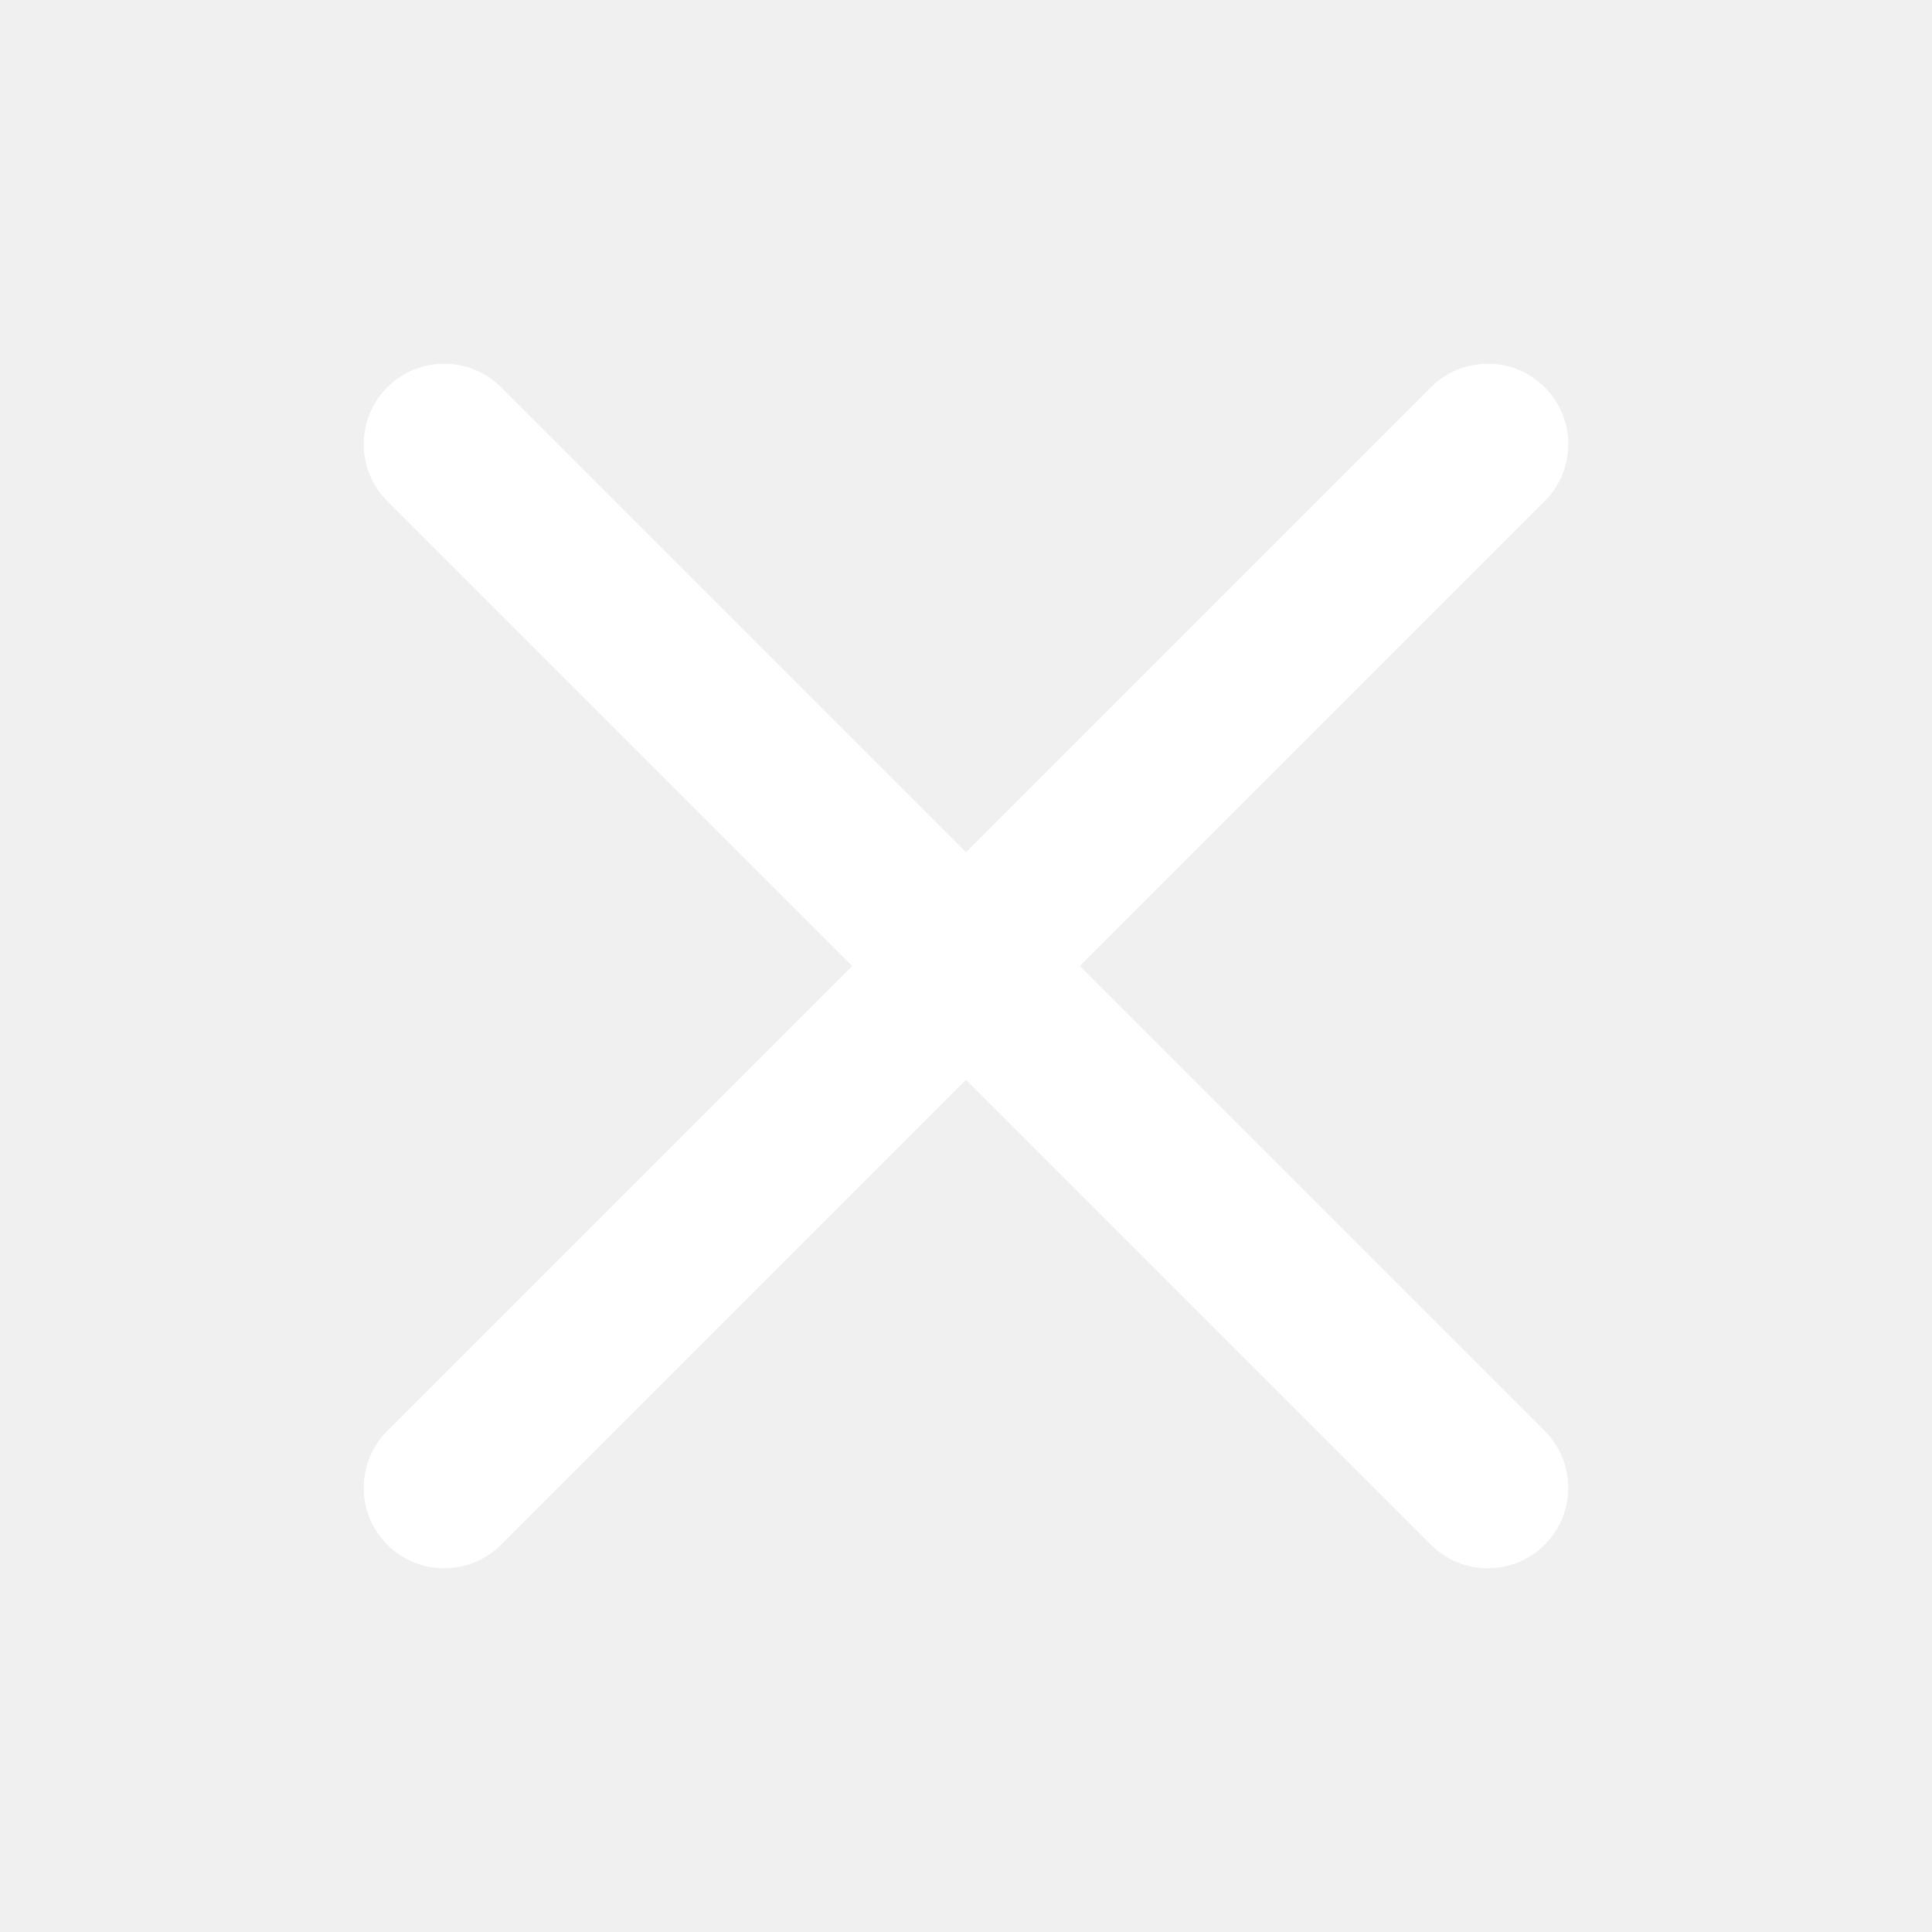
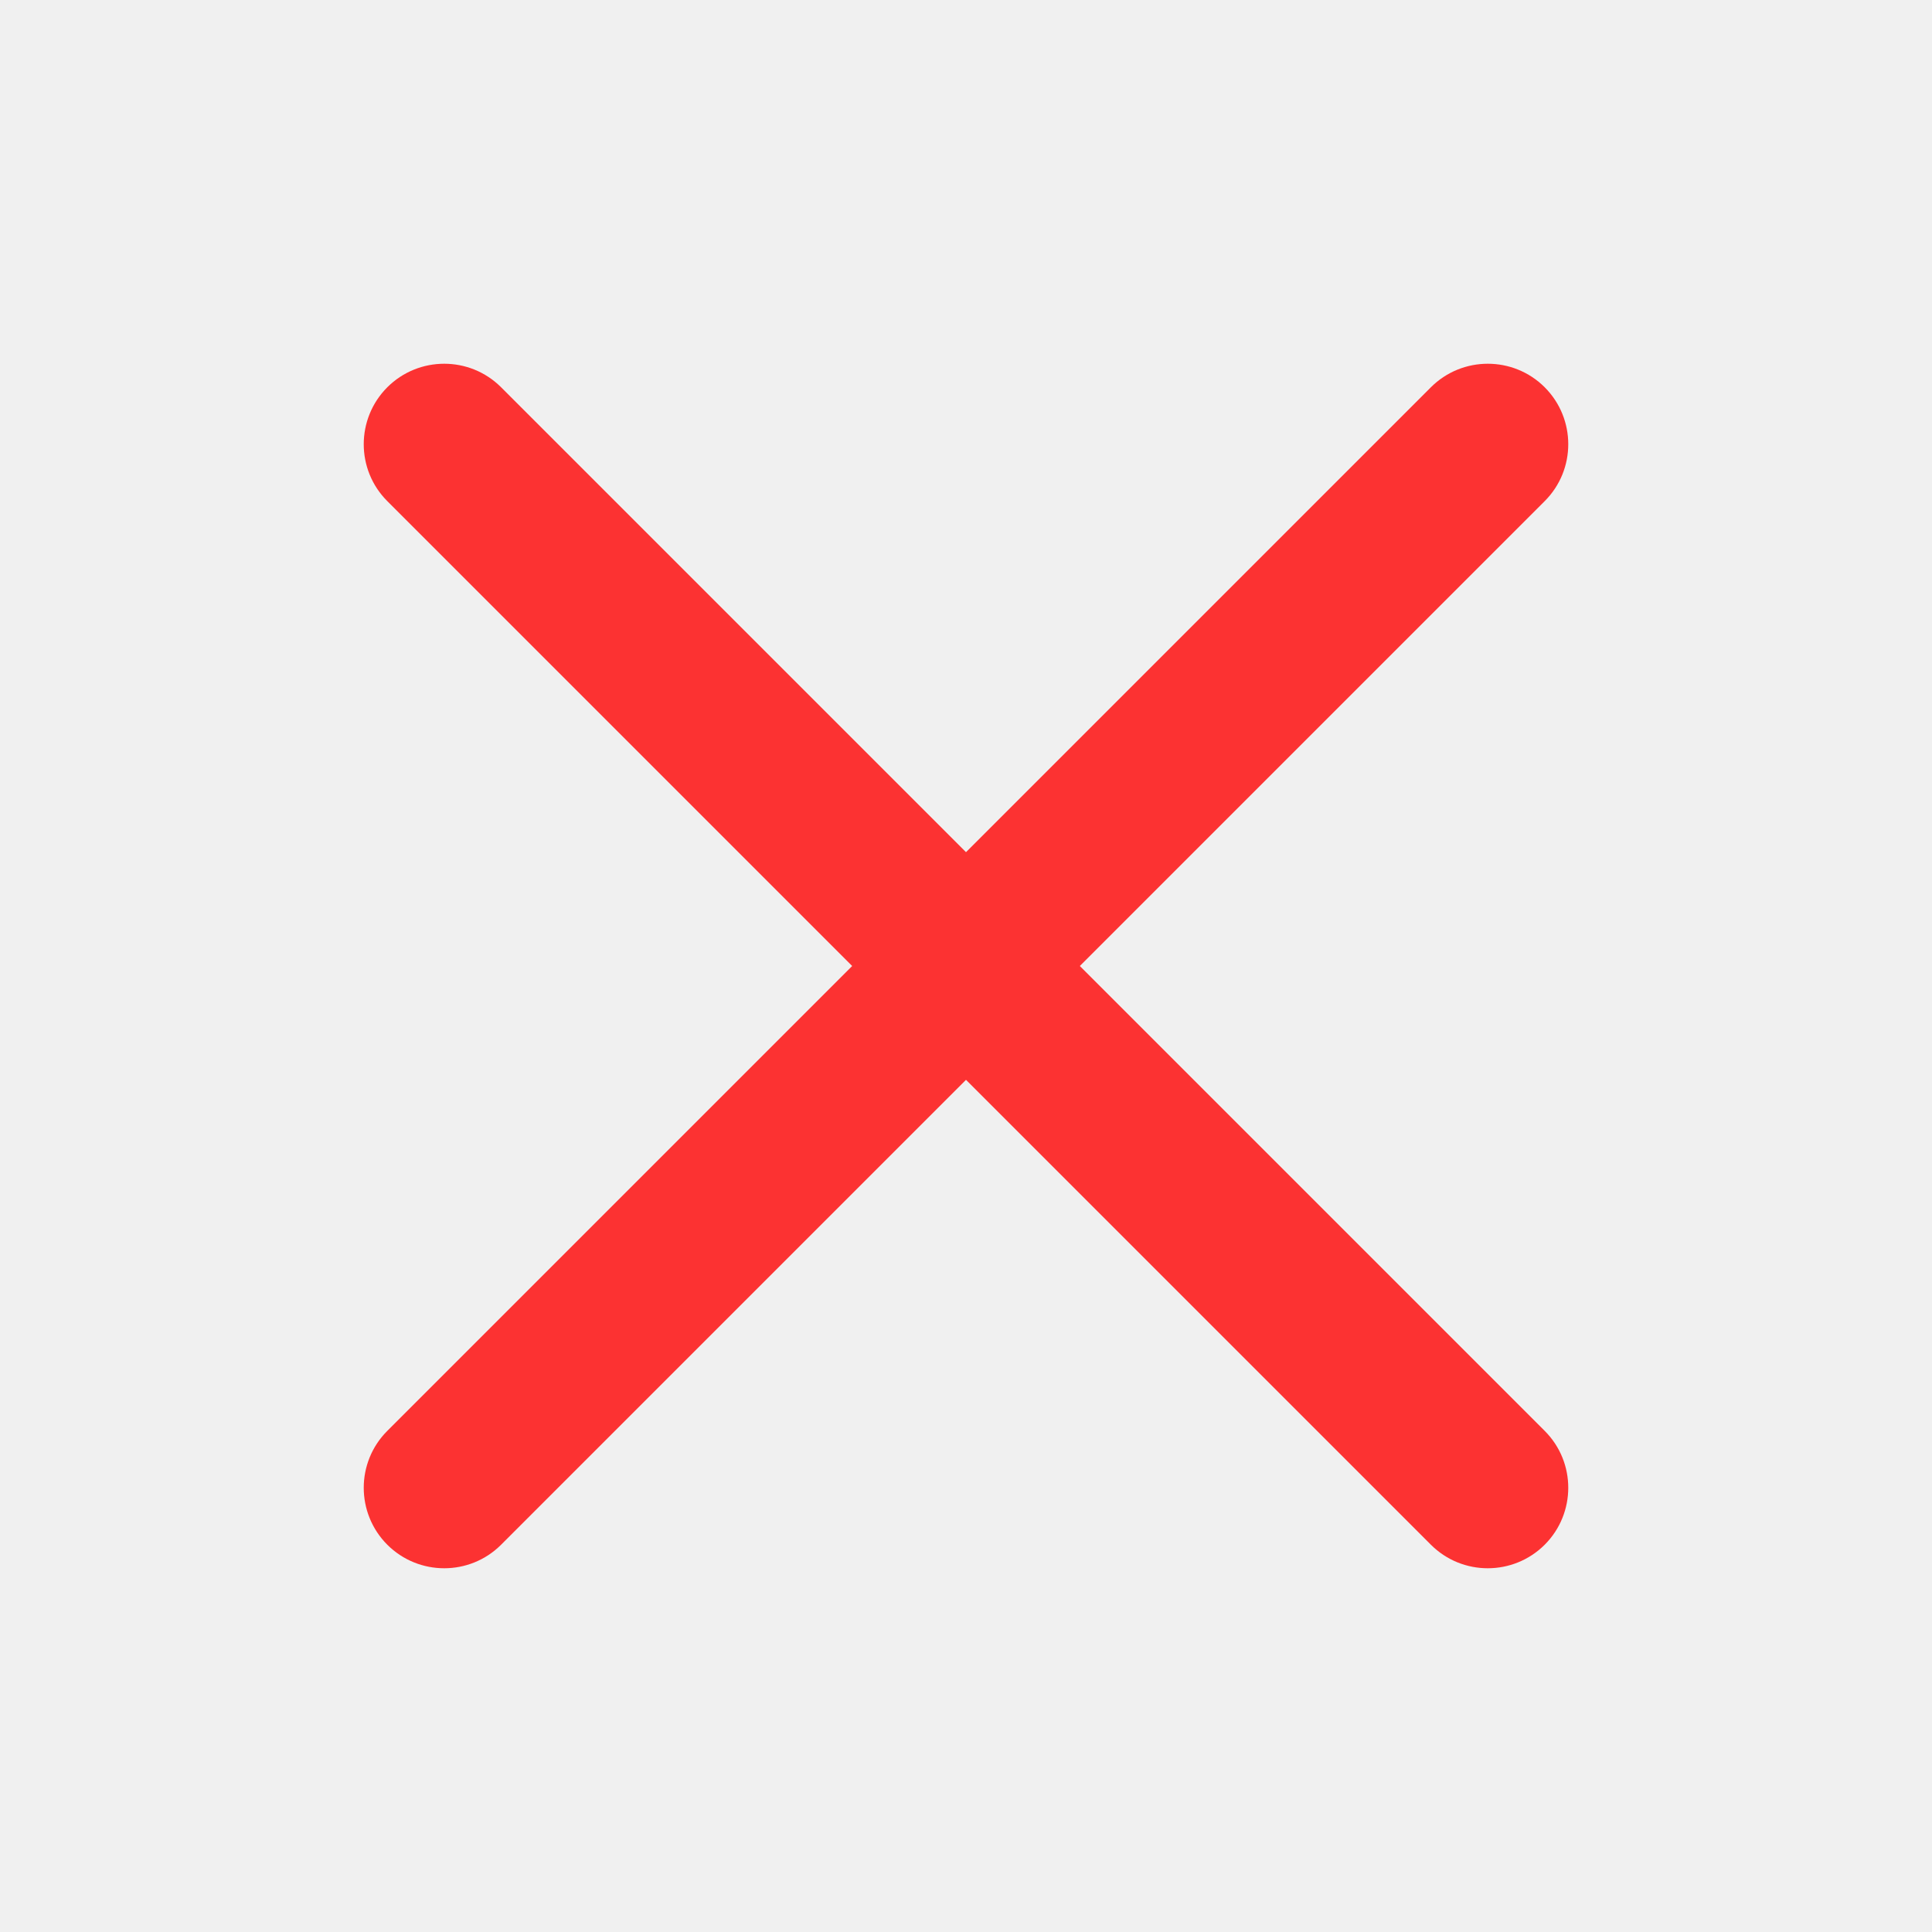
- <svg xmlns="http://www.w3.org/2000/svg" fill="none" height="24" viewBox="0 0 24 24" width="24">
-   <path d="M6.225 4.811C5.835 4.421 5.202 4.421 4.811 4.811C4.421 5.202 4.421 5.835 4.811 6.225L10.586 12L4.811 17.775C4.421 18.165 4.421 18.798 4.811 19.189C5.202 19.579 5.835 19.579 6.225 19.189L12 13.414L17.775 19.189C18.165 19.579 18.798 19.579 19.189 19.189C19.579 18.798 19.579 18.165 19.189 17.775L13.414 12L19.189 6.225C19.579 5.835 19.579 5.202 19.189 4.811C18.799 4.421 18.165 4.421 17.775 4.811L12 10.586L6.225 4.811Z" fill="#FFF" />
+ <svg xmlns="http://www.w3.org/2000/svg" fill="none" height="35" viewBox="0 0 24 24" width="35">
+   <path d="M6.225 4.811C5.835 4.421 5.202 4.421 4.811 4.811C4.421 5.202 4.421 5.835 4.811 6.225L10.586 12L4.811 17.775C4.421 18.165 4.421 18.798 4.811 19.189C5.202 19.579 5.835 19.579 6.225 19.189L12 13.414L17.775 19.189C18.165 19.579 18.798 19.579 19.189 19.189C19.579 18.798 19.579 18.165 19.189 17.775L13.414 12L19.189 6.225C19.579 5.835 19.579 5.202 19.189 4.811C18.799 4.421 18.165 4.421 17.775 4.811L12 10.586L6.225 4.811Z" fill="#fc3232" />
</svg>
